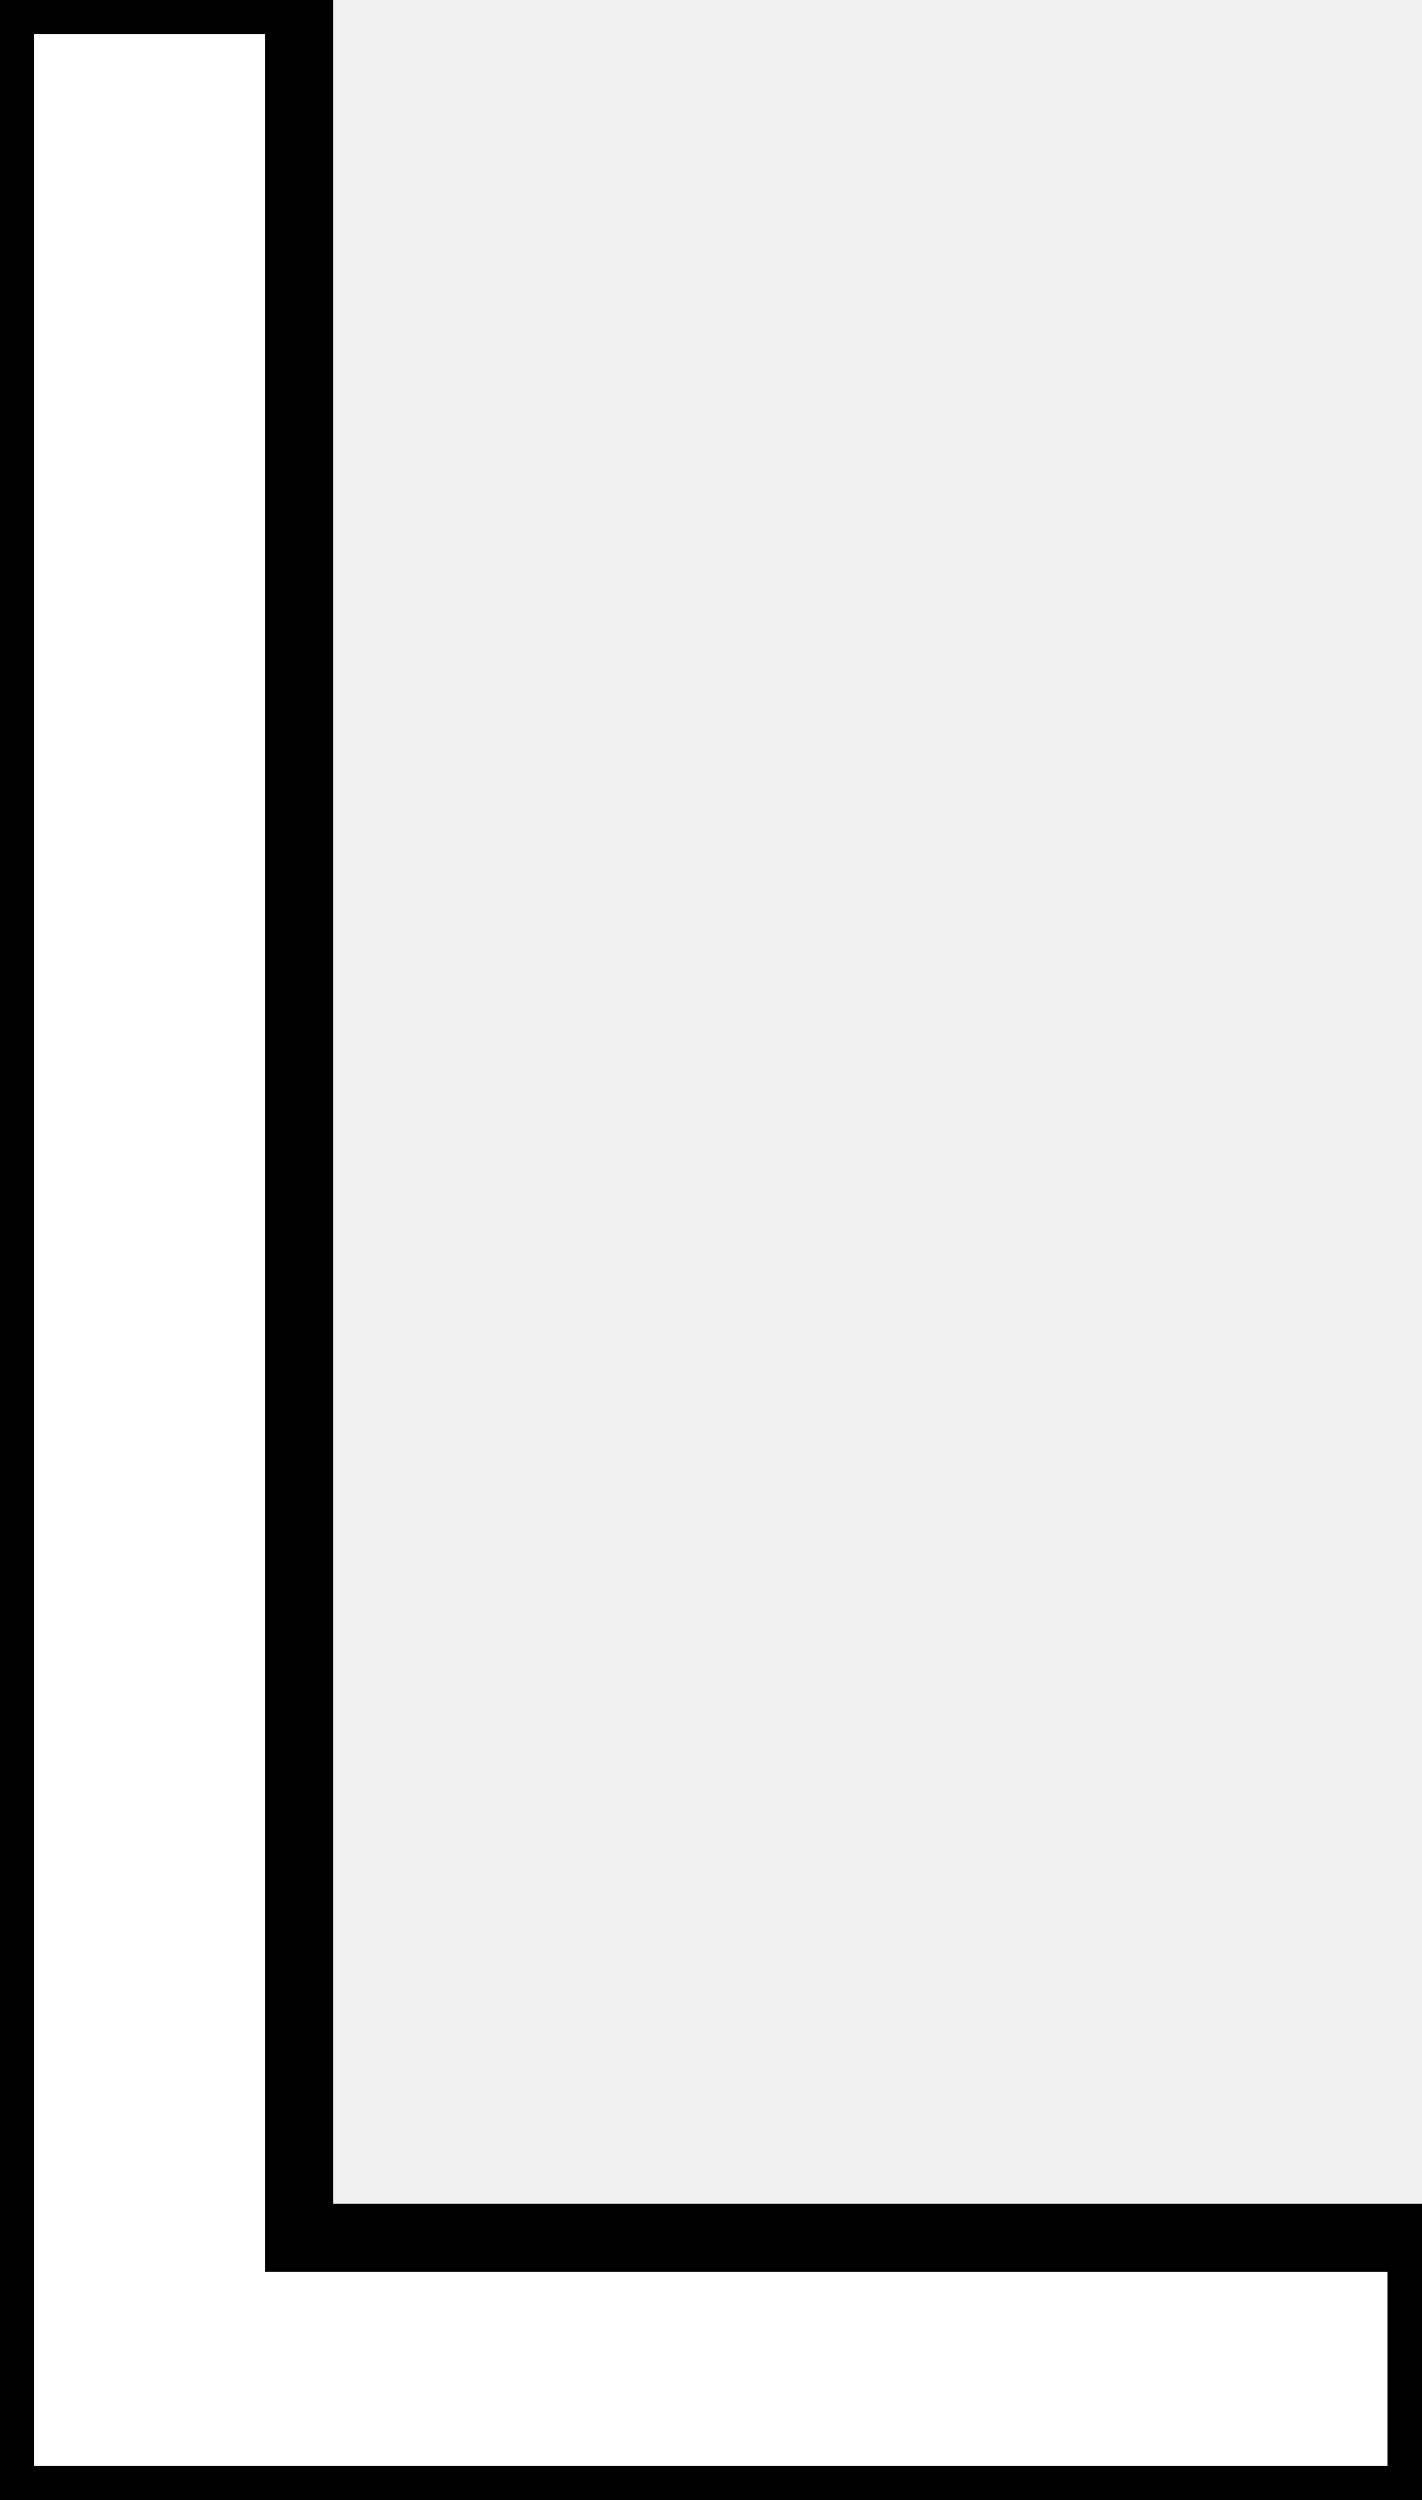
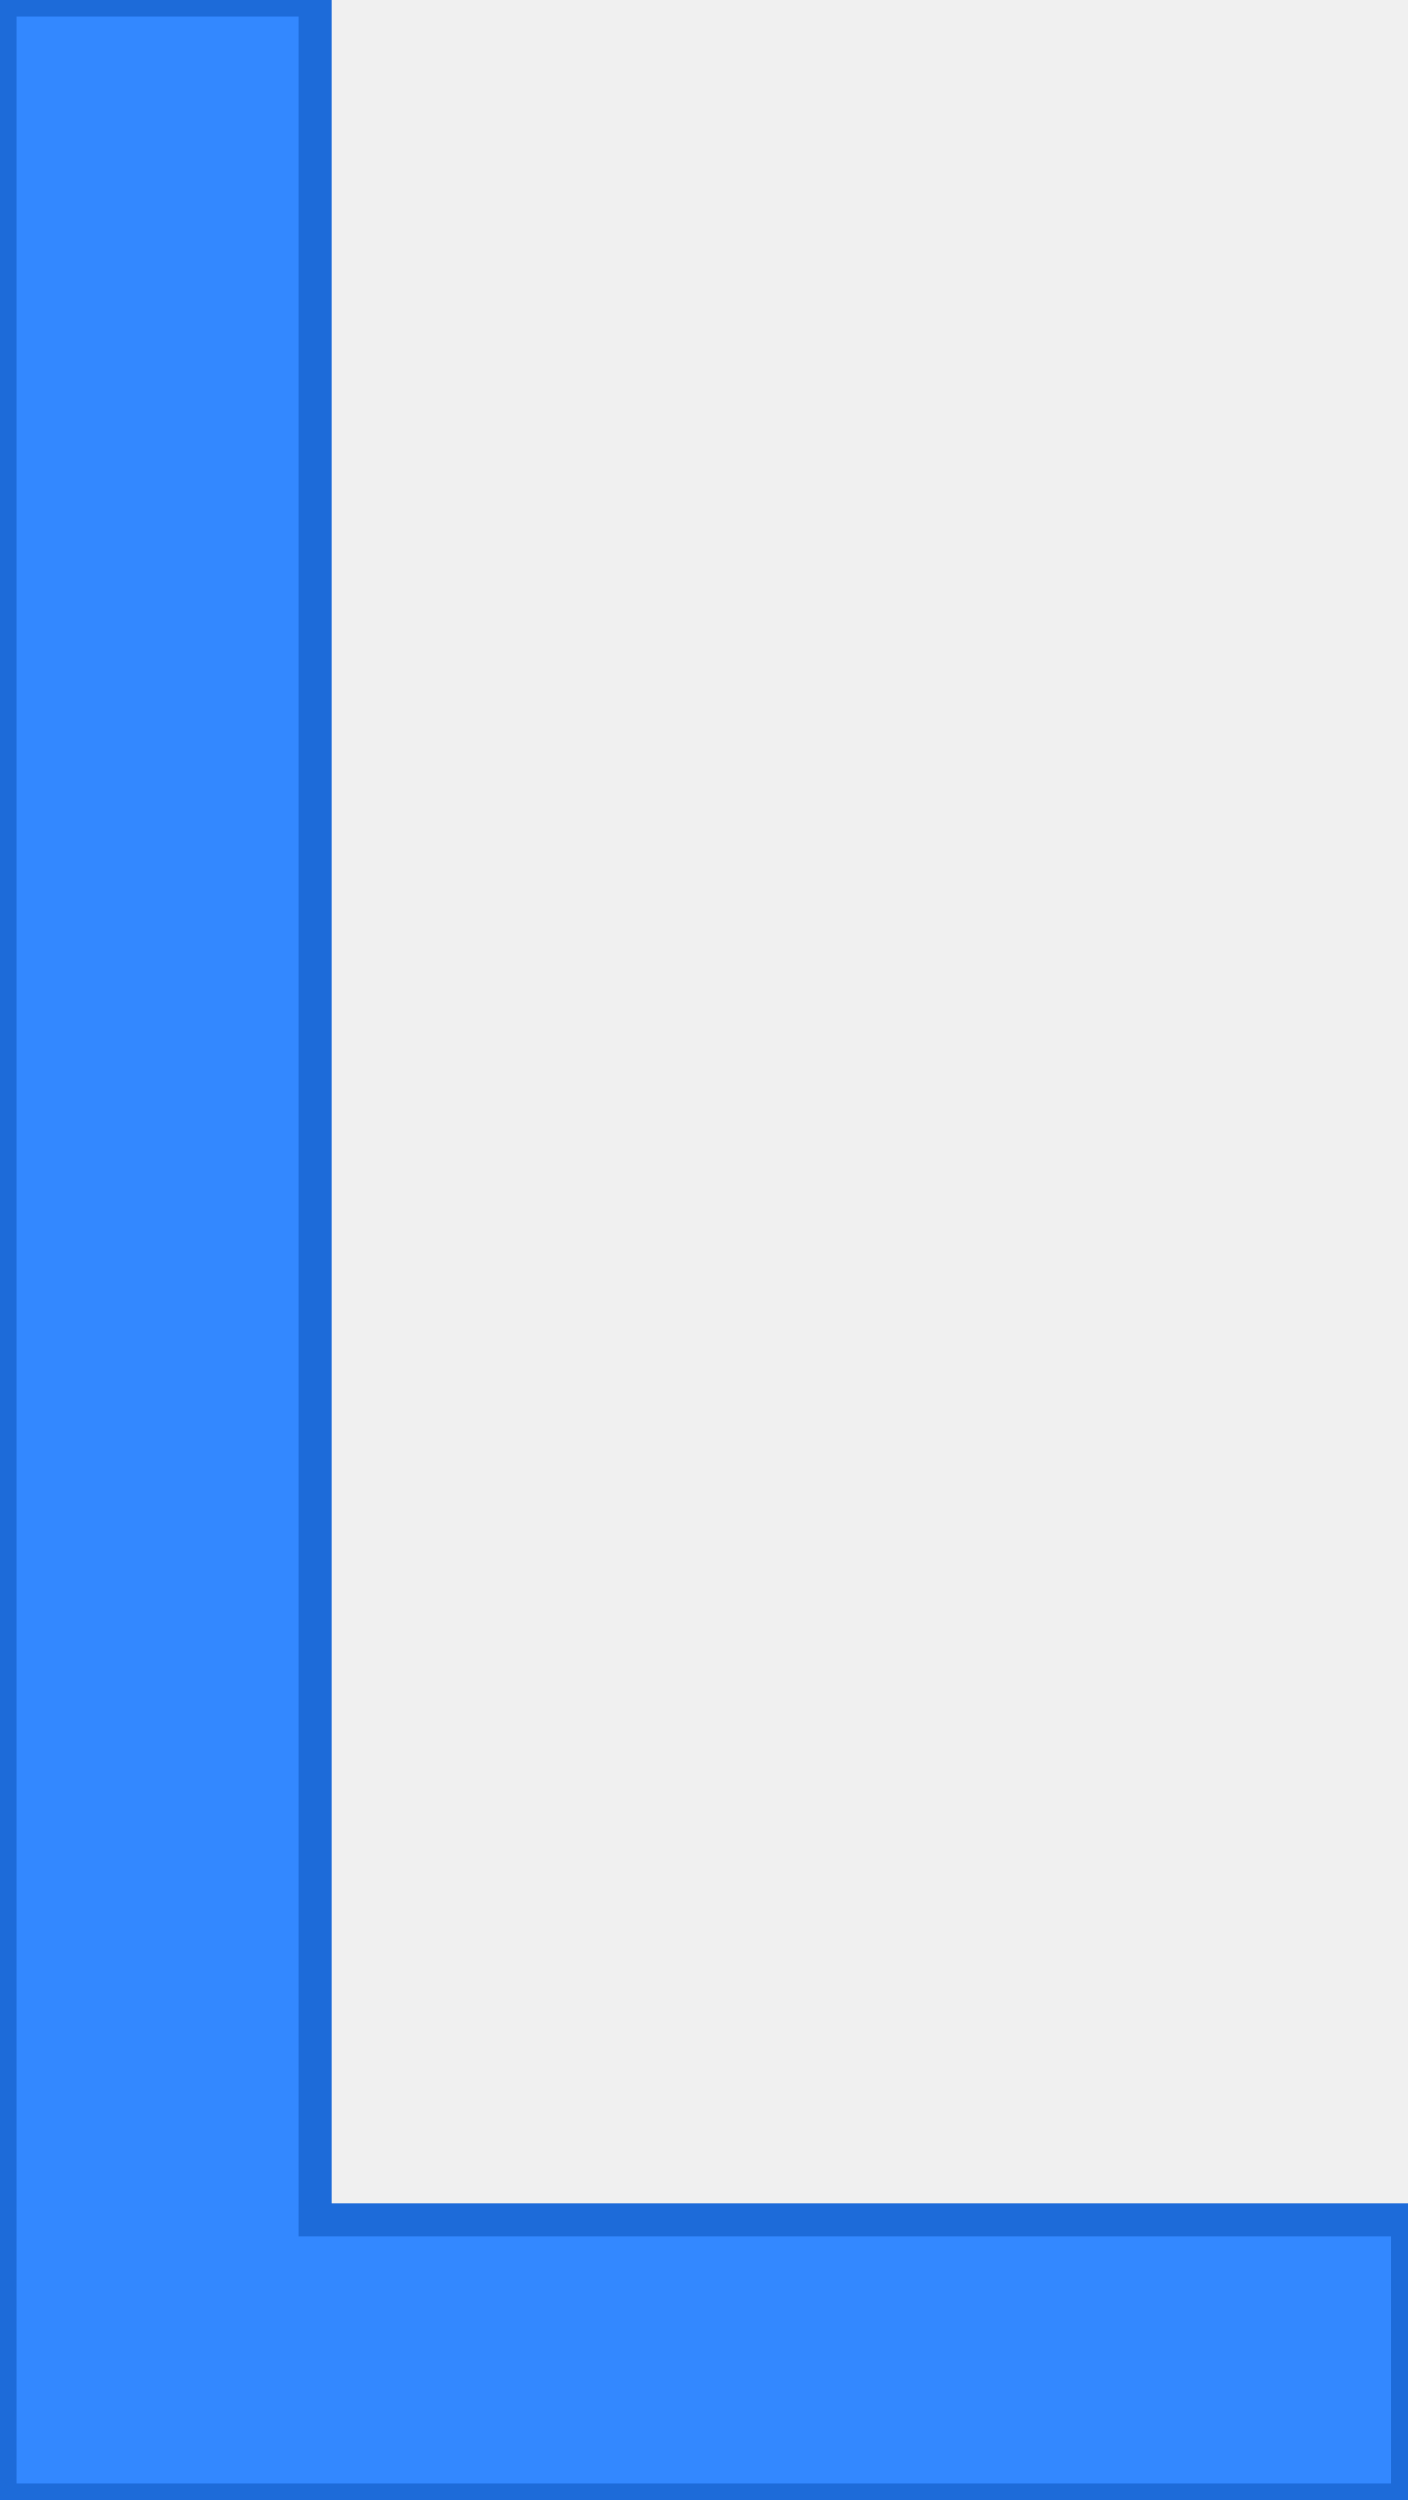
- <svg xmlns="http://www.w3.org/2000/svg" width="39.453" height="69.385" viewBox="0 0 39.453 69.385">
-   <g id="svgGroup" stroke-linecap="round" fill-rule="evenodd" font-size="9pt" stroke="#000000" stroke-width="0.5mm" fill="#ffffff" style="stroke:#000000;stroke-width:0.5mm;fill:#ffffff">
-     <path d="M 0 69.385 L 0 0 L 8.301 0 L 8.301 62.109 L 39.453 62.109 L 39.453 69.385 L 0 69.385 Z" vector-effect="non-scaling-stroke" />
+ <svg xmlns="http://www.w3.org/2000/svg" width="40.2" height="71.4" viewBox="0 0 40.2 71.4">
+   <g id="svgGroup" stroke-linecap="round" fill-rule="evenodd" font-size="9pt" stroke="#1d6bd9" stroke-width="0.25mm" fill="#3388ff" style="stroke:#1d6bd9;stroke-width:0.25mm;fill:#3388ff">
+     <path d="M 40.2 71.4 L 0 71.4 L 0 0 L 9 0 L 9 63.4 L 40.2 63.4 L 40.2 71.4 Z" vector-effect="non-scaling-stroke" />
  </g>
</svg>
